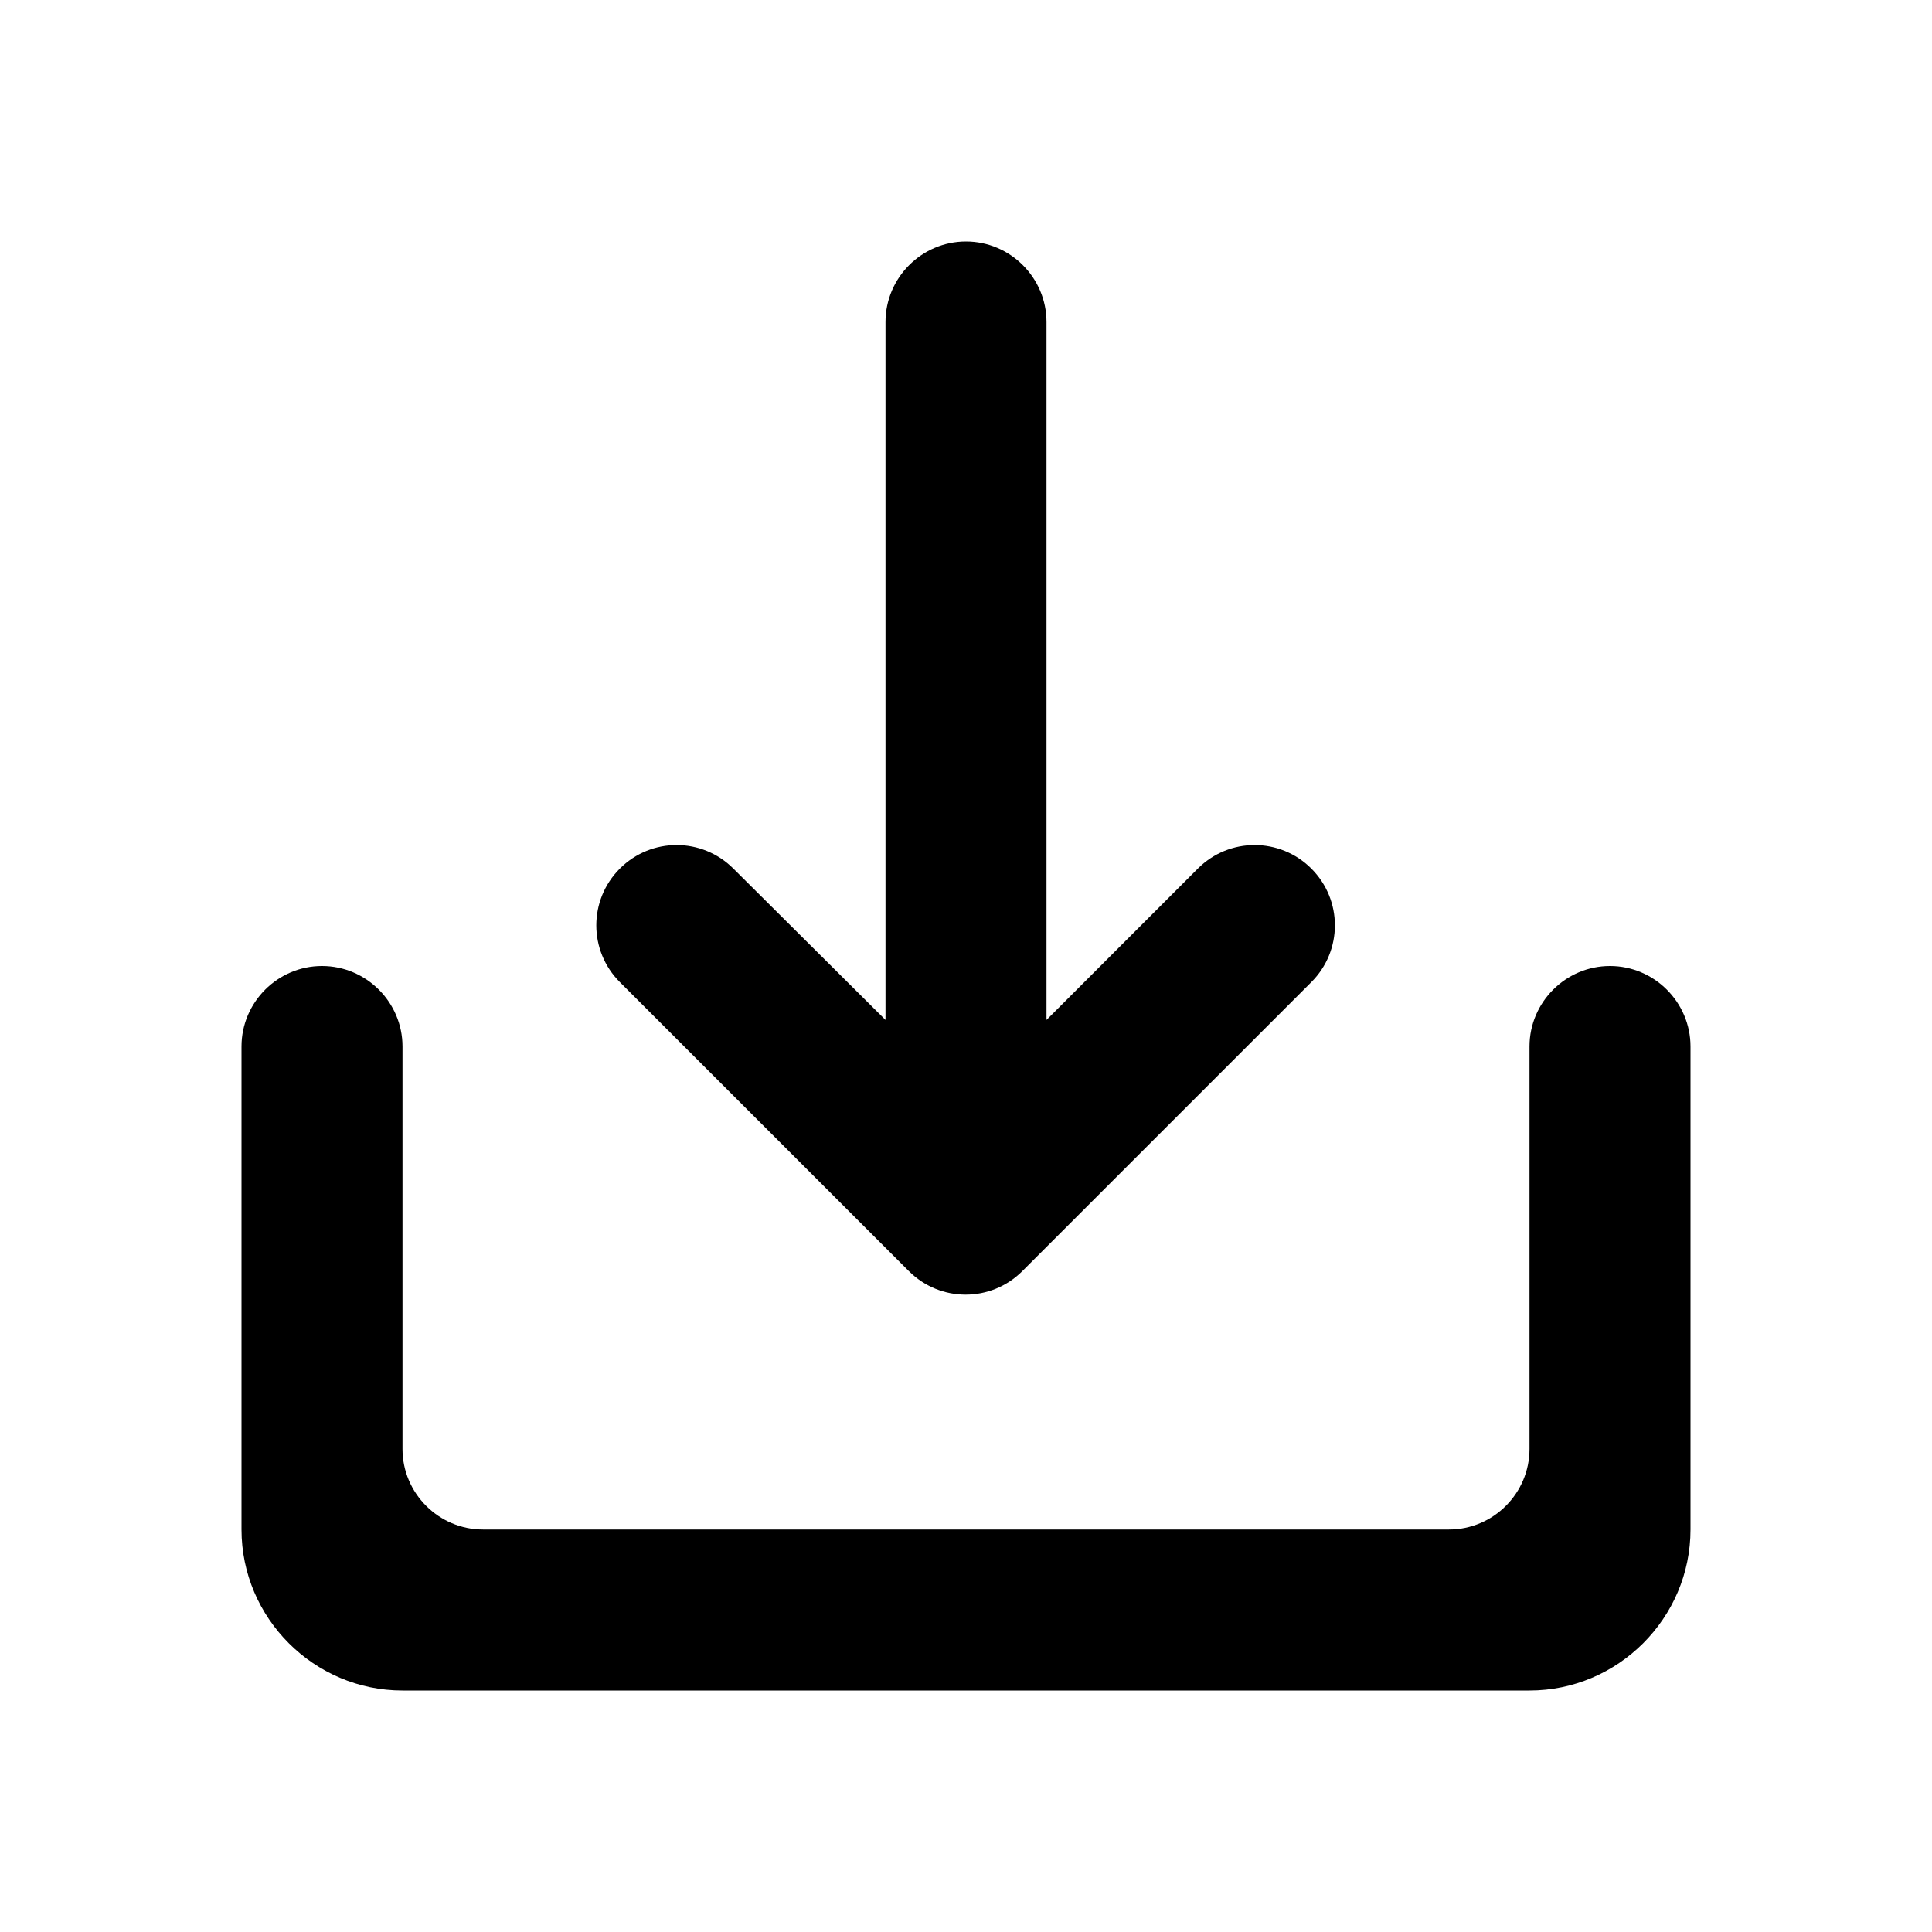
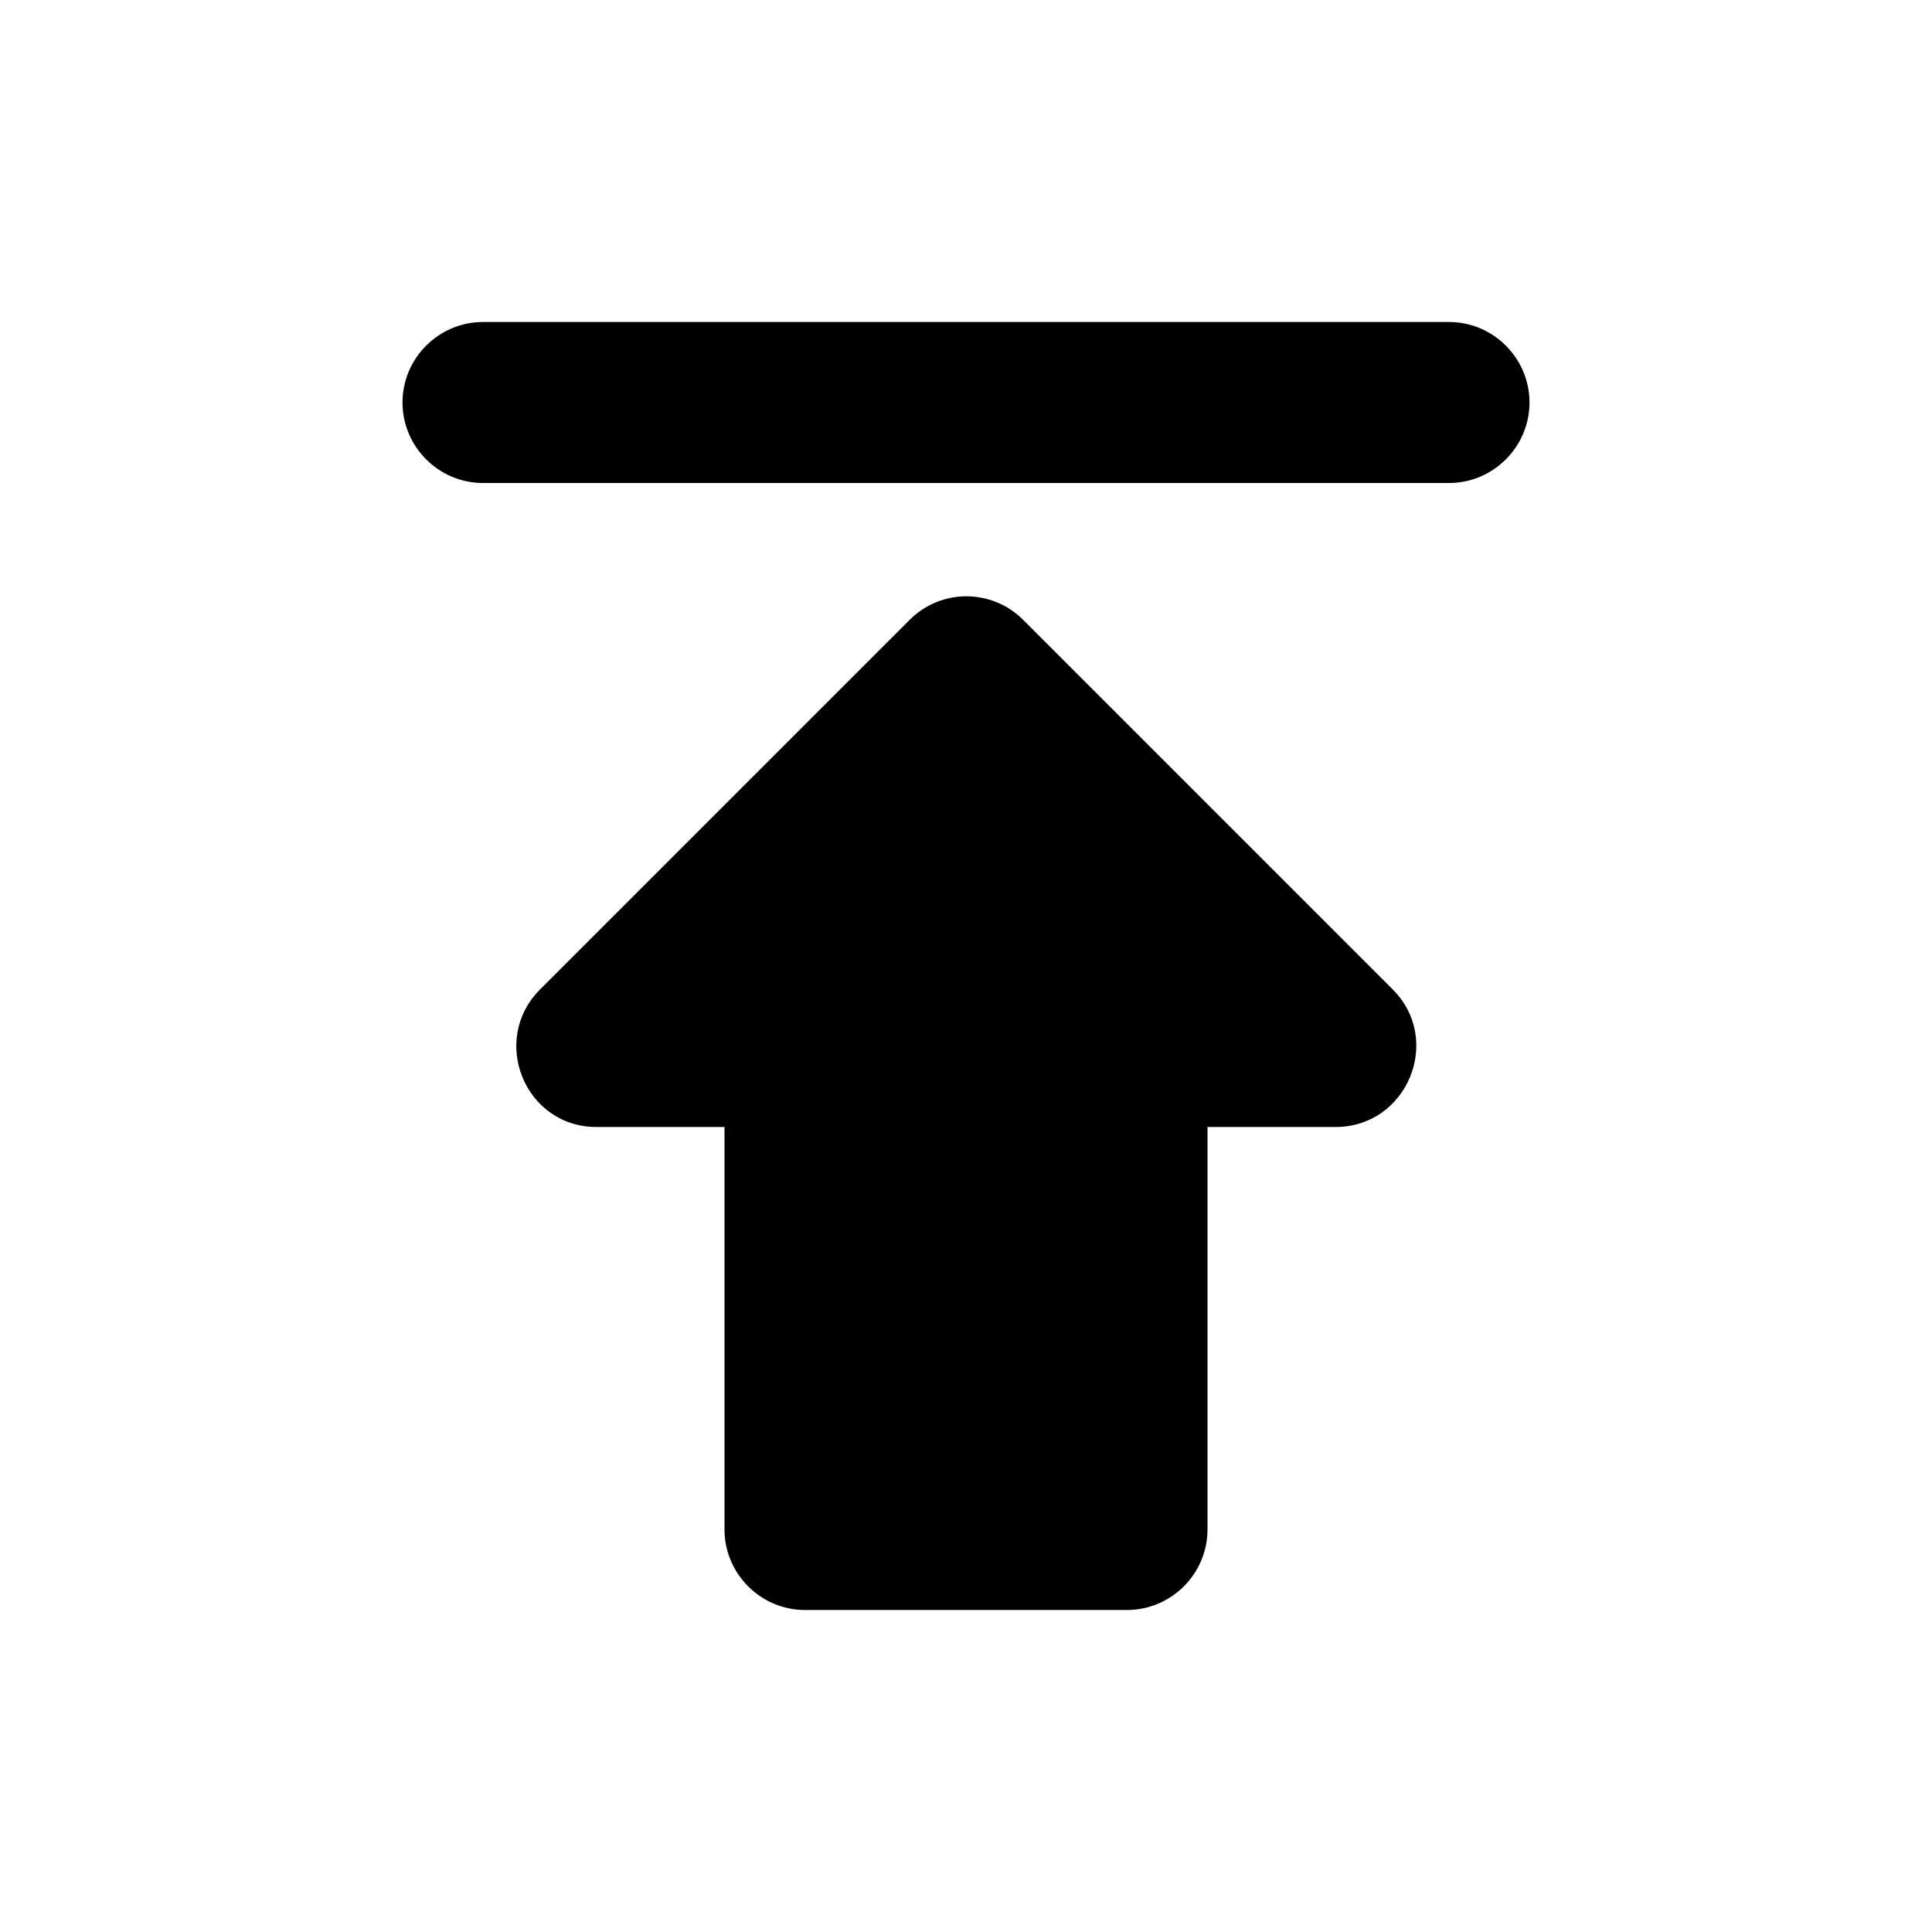
- <svg xmlns="http://www.w3.org/2000/svg" width="24" height="24" viewBox="0 0 24 24">
-   <path fill="none" d="M0 0h24v24H0V0z" />
-   <path d="M19 13v5c0 .55-.45 1-1 1H6c-.55 0-1-.45-1-1v-5c0-.55-.45-1-1-1s-1 .45-1 1v6c0 1.1.9 2 2 2h14c1.1 0 2-.9 2-2v-6c0-.55-.45-1-1-1s-1 .45-1 1zm-6-.33l1.88-1.88c.39-.39 1.02-.39 1.41 0 .39.39.39 1.02 0 1.41l-3.59 3.59c-.39.39-1.02.39-1.41 0L7.7 12.2c-.39-.39-.39-1.02 0-1.41.39-.39 1.02-.39 1.41 0L11 12.67V4c0-.55.45-1 1-1s1 .45 1 1v8.67z" />
+ <svg xmlns="http://www.w3.org/2000/svg" viewBox="0 0 24 24" fill="black" width="18px" height="18px">
+   <path d="M0 0h24v24H0V0z" fill="none" />
+   <path d="M5 5c0 .55.45 1 1 1h12c.55 0 1-.45 1-1s-.45-1-1-1H6c-.55 0-1 .45-1 1zm2.41 9H9v5c0 .55.45 1 1 1h4c.55 0 1-.45 1-1v-5h1.59c.89 0 1.34-1.08.71-1.71L12.71 7.7c-.39-.39-1.02-.39-1.41 0l-4.59 4.59c-.63.63-.19 1.71.7 1.71z" />
</svg>
